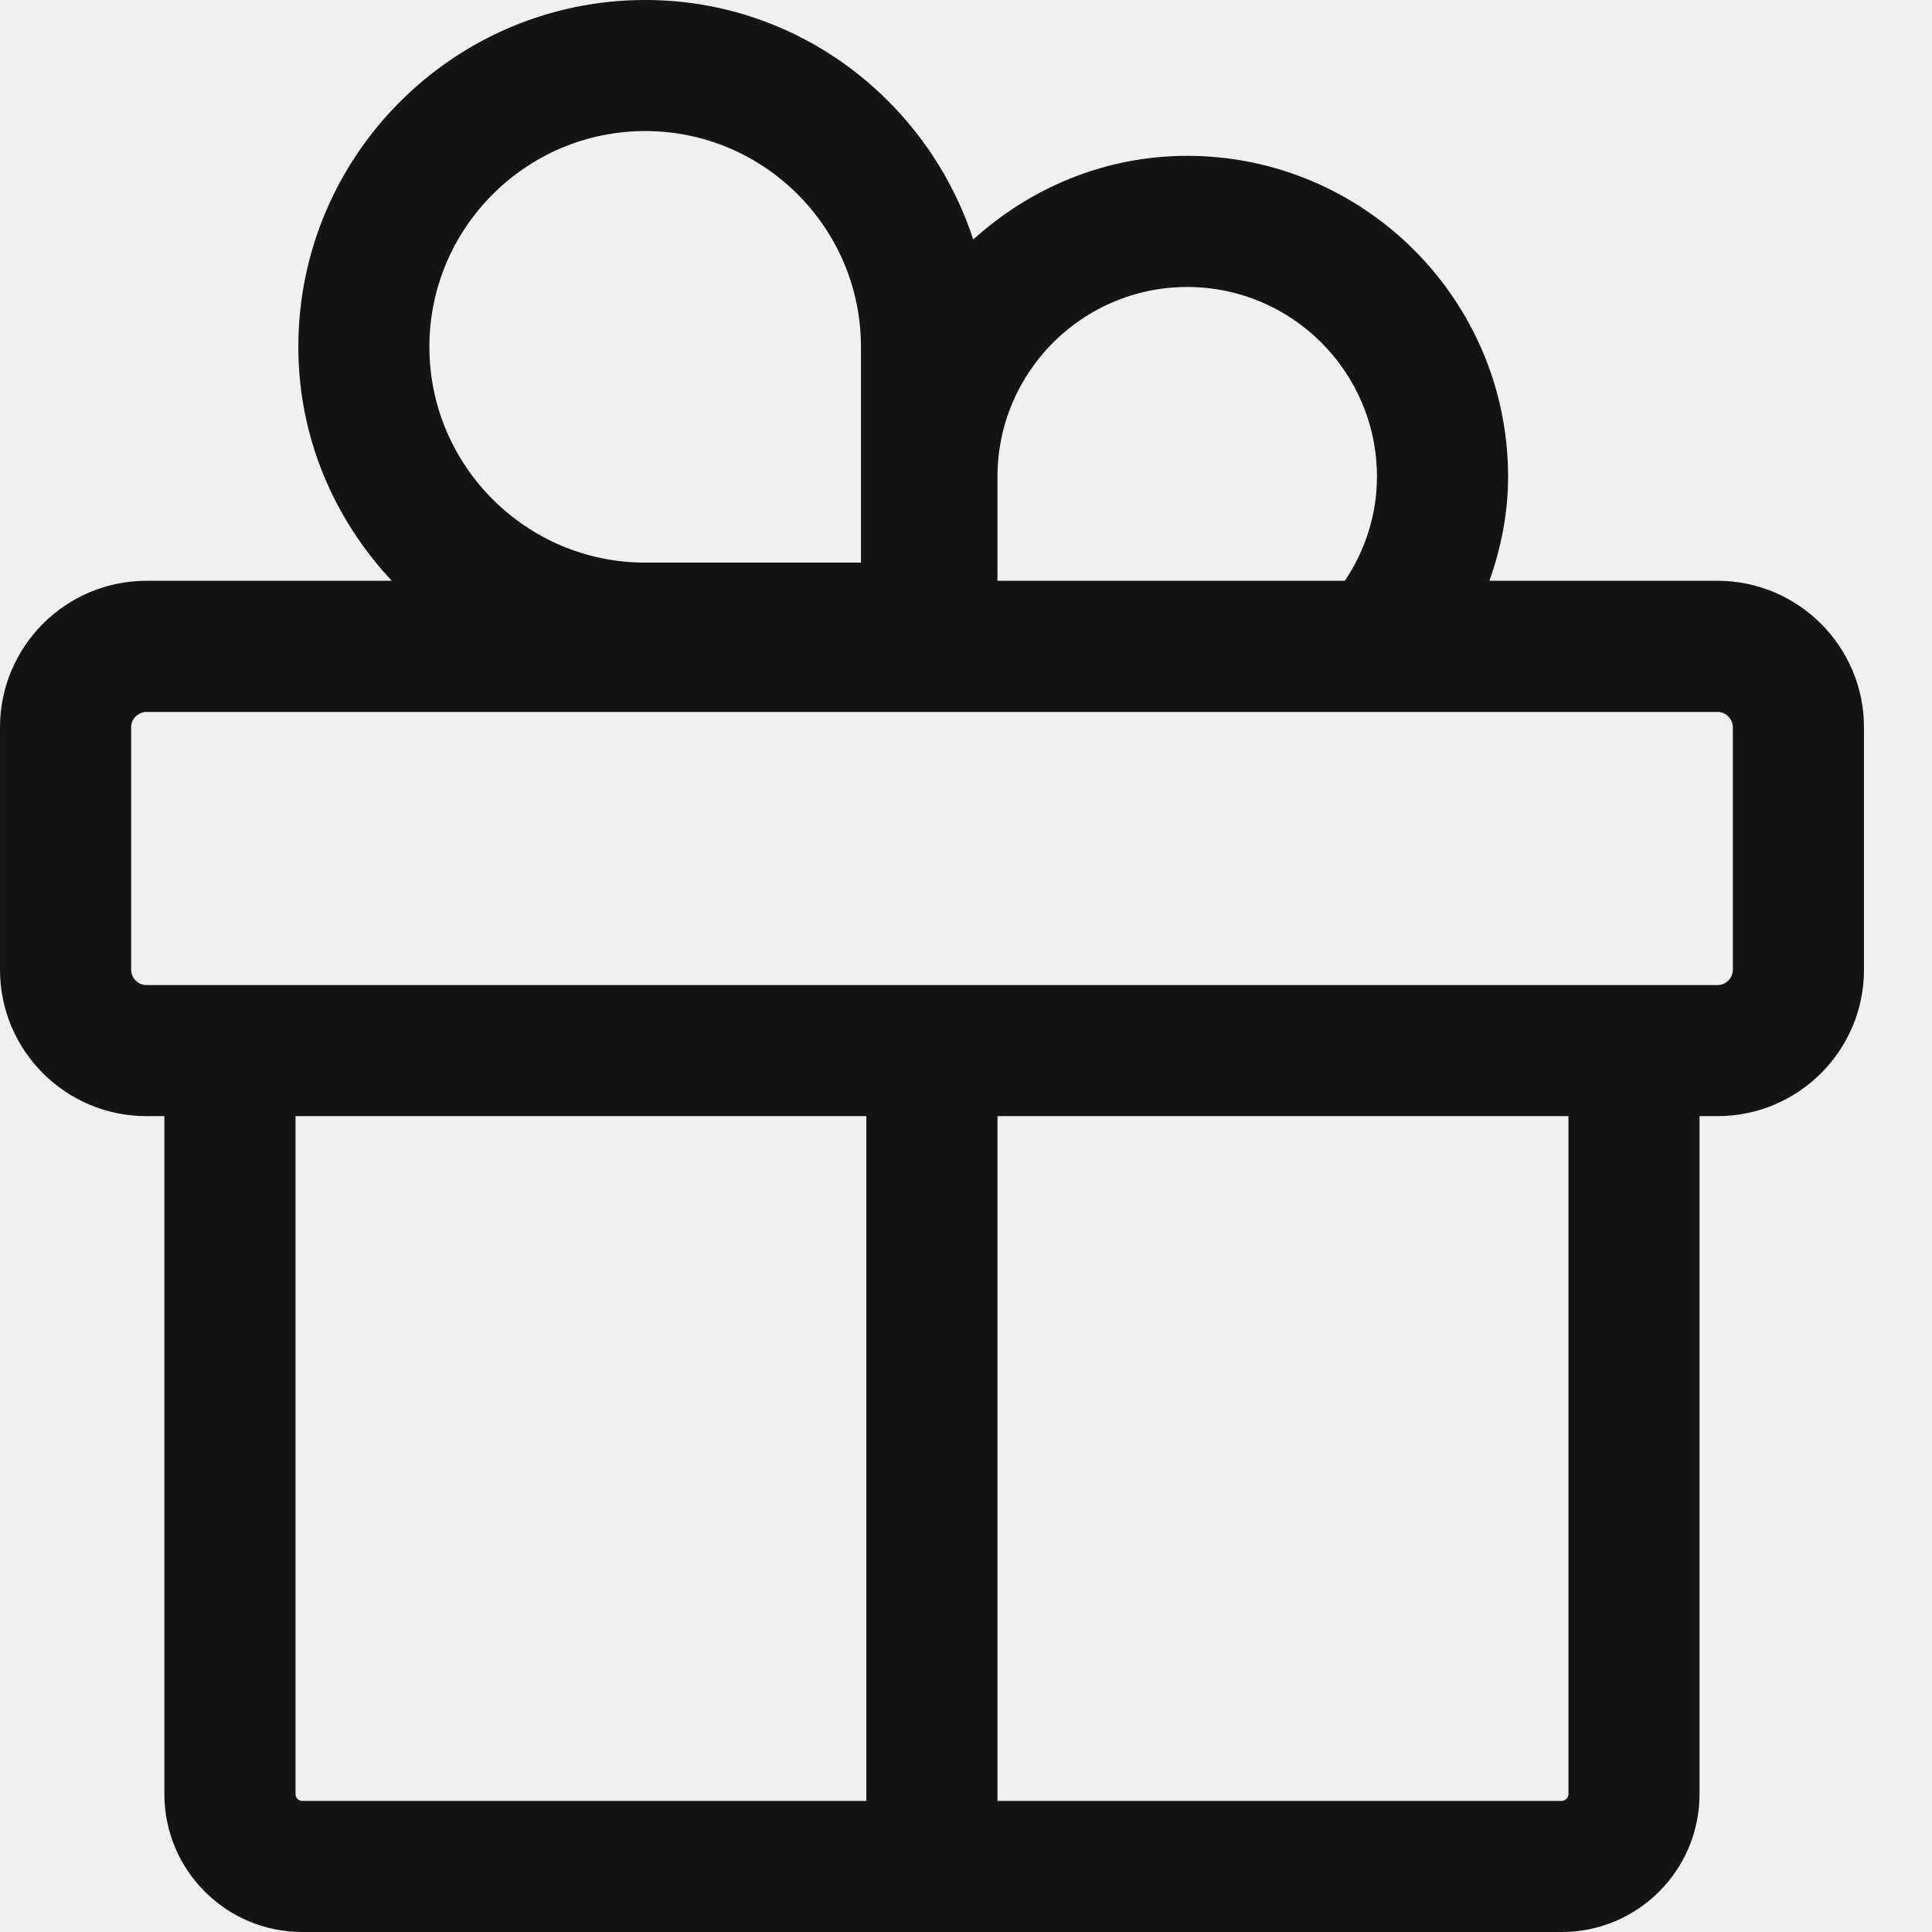
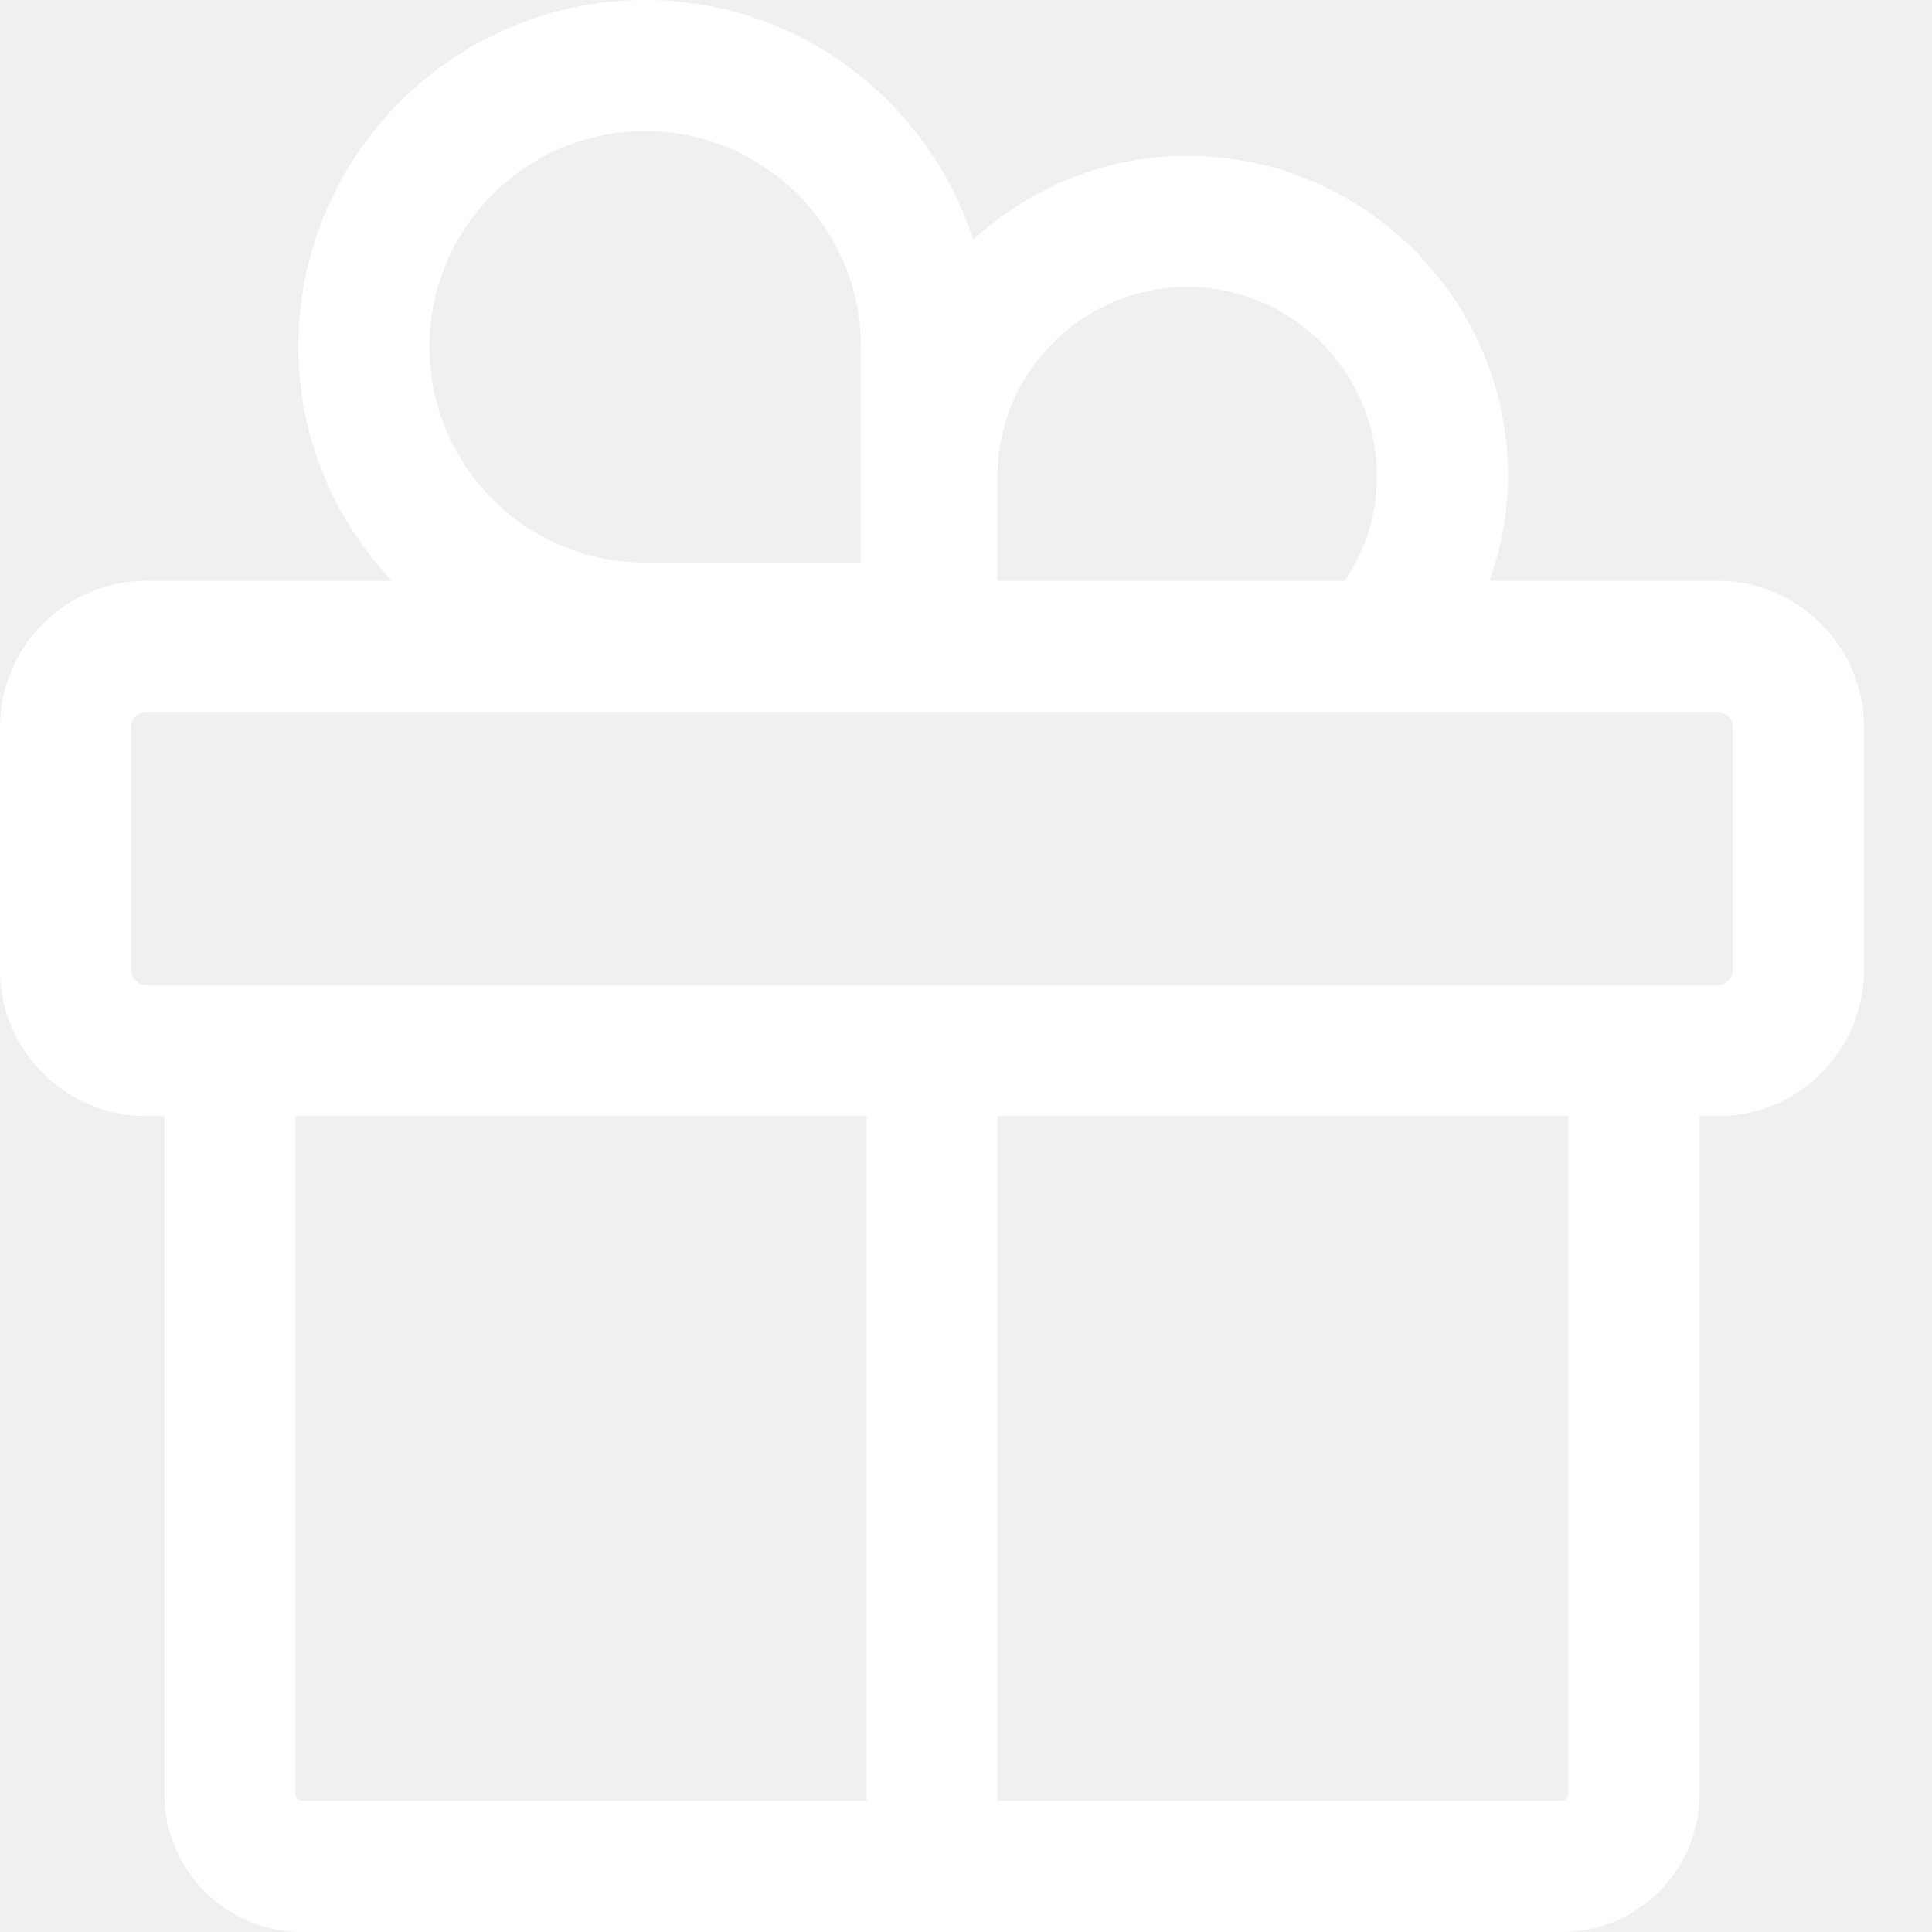
<svg xmlns="http://www.w3.org/2000/svg" width="24" height="24" viewBox="0 0 24 24" fill="none">
-   <path fill-rule="evenodd" clip-rule="evenodd" d="M21.526 12.047C21.526 12.15 21.439 12.237 21.336 12.237H21.112H19.484H3.671H2.042H1.819C1.715 12.237 1.629 12.15 1.629 12.047V9.035C1.629 8.931 1.715 8.844 1.819 8.844H10.762H17.437H21.336C21.439 8.844 21.526 8.931 21.526 9.035V12.047ZM19.484 22.288C19.484 22.331 19.444 22.372 19.4 22.372H12.391V13.865H19.484V22.288ZM10.762 22.372H3.754C3.71 22.372 3.671 22.331 3.671 22.288V13.865H10.762V22.372ZM8.015 1.628C9.493 1.628 10.695 2.831 10.695 4.309V6.989H8.015C6.537 6.989 5.334 5.786 5.334 4.309C5.334 2.831 6.537 1.628 8.015 1.628ZM12.391 5.921C12.391 4.622 13.448 3.565 14.748 3.565C16.049 3.565 17.105 4.622 17.105 5.921C17.105 6.402 16.955 6.844 16.706 7.215H12.391V5.921ZM21.336 7.215H18.502C18.646 6.809 18.734 6.377 18.734 5.921C18.734 3.724 16.946 1.936 14.748 1.936C13.723 1.936 12.797 2.336 12.09 2.975C11.525 1.254 9.922 -0 8.015 -0C5.639 -0 3.706 1.933 3.706 4.309C3.706 5.437 4.153 6.452 4.867 7.215H1.819C0.815 7.215 6.10352e-05 8.032 6.10352e-05 9.035V12.047C6.10352e-05 13.05 0.815 13.865 1.819 13.865H2.042V22.288C2.042 23.233 2.81 24 3.754 24H19.4C20.345 24 21.112 23.233 21.112 22.288V13.865H21.336C22.339 13.865 23.155 13.05 23.155 12.047V9.035C23.155 8.032 22.339 7.215 21.336 7.215Z" fill="#141414" />
+   <path fill-rule="evenodd" clip-rule="evenodd" d="M21.526 12.047C21.526 12.15 21.439 12.237 21.336 12.237H21.112H19.484H3.671H2.042H1.819C1.715 12.237 1.629 12.15 1.629 12.047V9.035C1.629 8.931 1.715 8.844 1.819 8.844H10.762H17.437H21.336C21.439 8.844 21.526 8.931 21.526 9.035V12.047ZM19.484 22.288C19.484 22.331 19.444 22.372 19.4 22.372H12.391V13.865H19.484V22.288ZM10.762 22.372H3.754C3.71 22.372 3.671 22.331 3.671 22.288V13.865H10.762V22.372ZM8.015 1.628C9.493 1.628 10.695 2.831 10.695 4.309V6.989H8.015C6.537 6.989 5.334 5.786 5.334 4.309C5.334 2.831 6.537 1.628 8.015 1.628ZM12.391 5.921C12.391 4.622 13.448 3.565 14.748 3.565C16.049 3.565 17.105 4.622 17.105 5.921C17.105 6.402 16.955 6.844 16.706 7.215H12.391V5.921ZM21.336 7.215H18.502C18.646 6.809 18.734 6.377 18.734 5.921C18.734 3.724 16.946 1.936 14.748 1.936C13.723 1.936 12.797 2.336 12.09 2.975C11.525 1.254 9.922 -0 8.015 -0C5.639 -0 3.706 1.933 3.706 4.309C3.706 5.437 4.153 6.452 4.867 7.215H1.819C0.815 7.215 6.10352e-05 8.032 6.10352e-05 9.035V12.047C6.10352e-05 13.05 0.815 13.865 1.819 13.865H2.042V22.288C2.042 23.233 2.81 24 3.754 24H19.4C20.345 24 21.112 23.233 21.112 22.288V13.865H21.336C22.339 13.865 23.155 13.05 23.155 12.047V9.035C23.155 8.032 22.339 7.215 21.336 7.215Z" fill="#ffffff" />
</svg>
